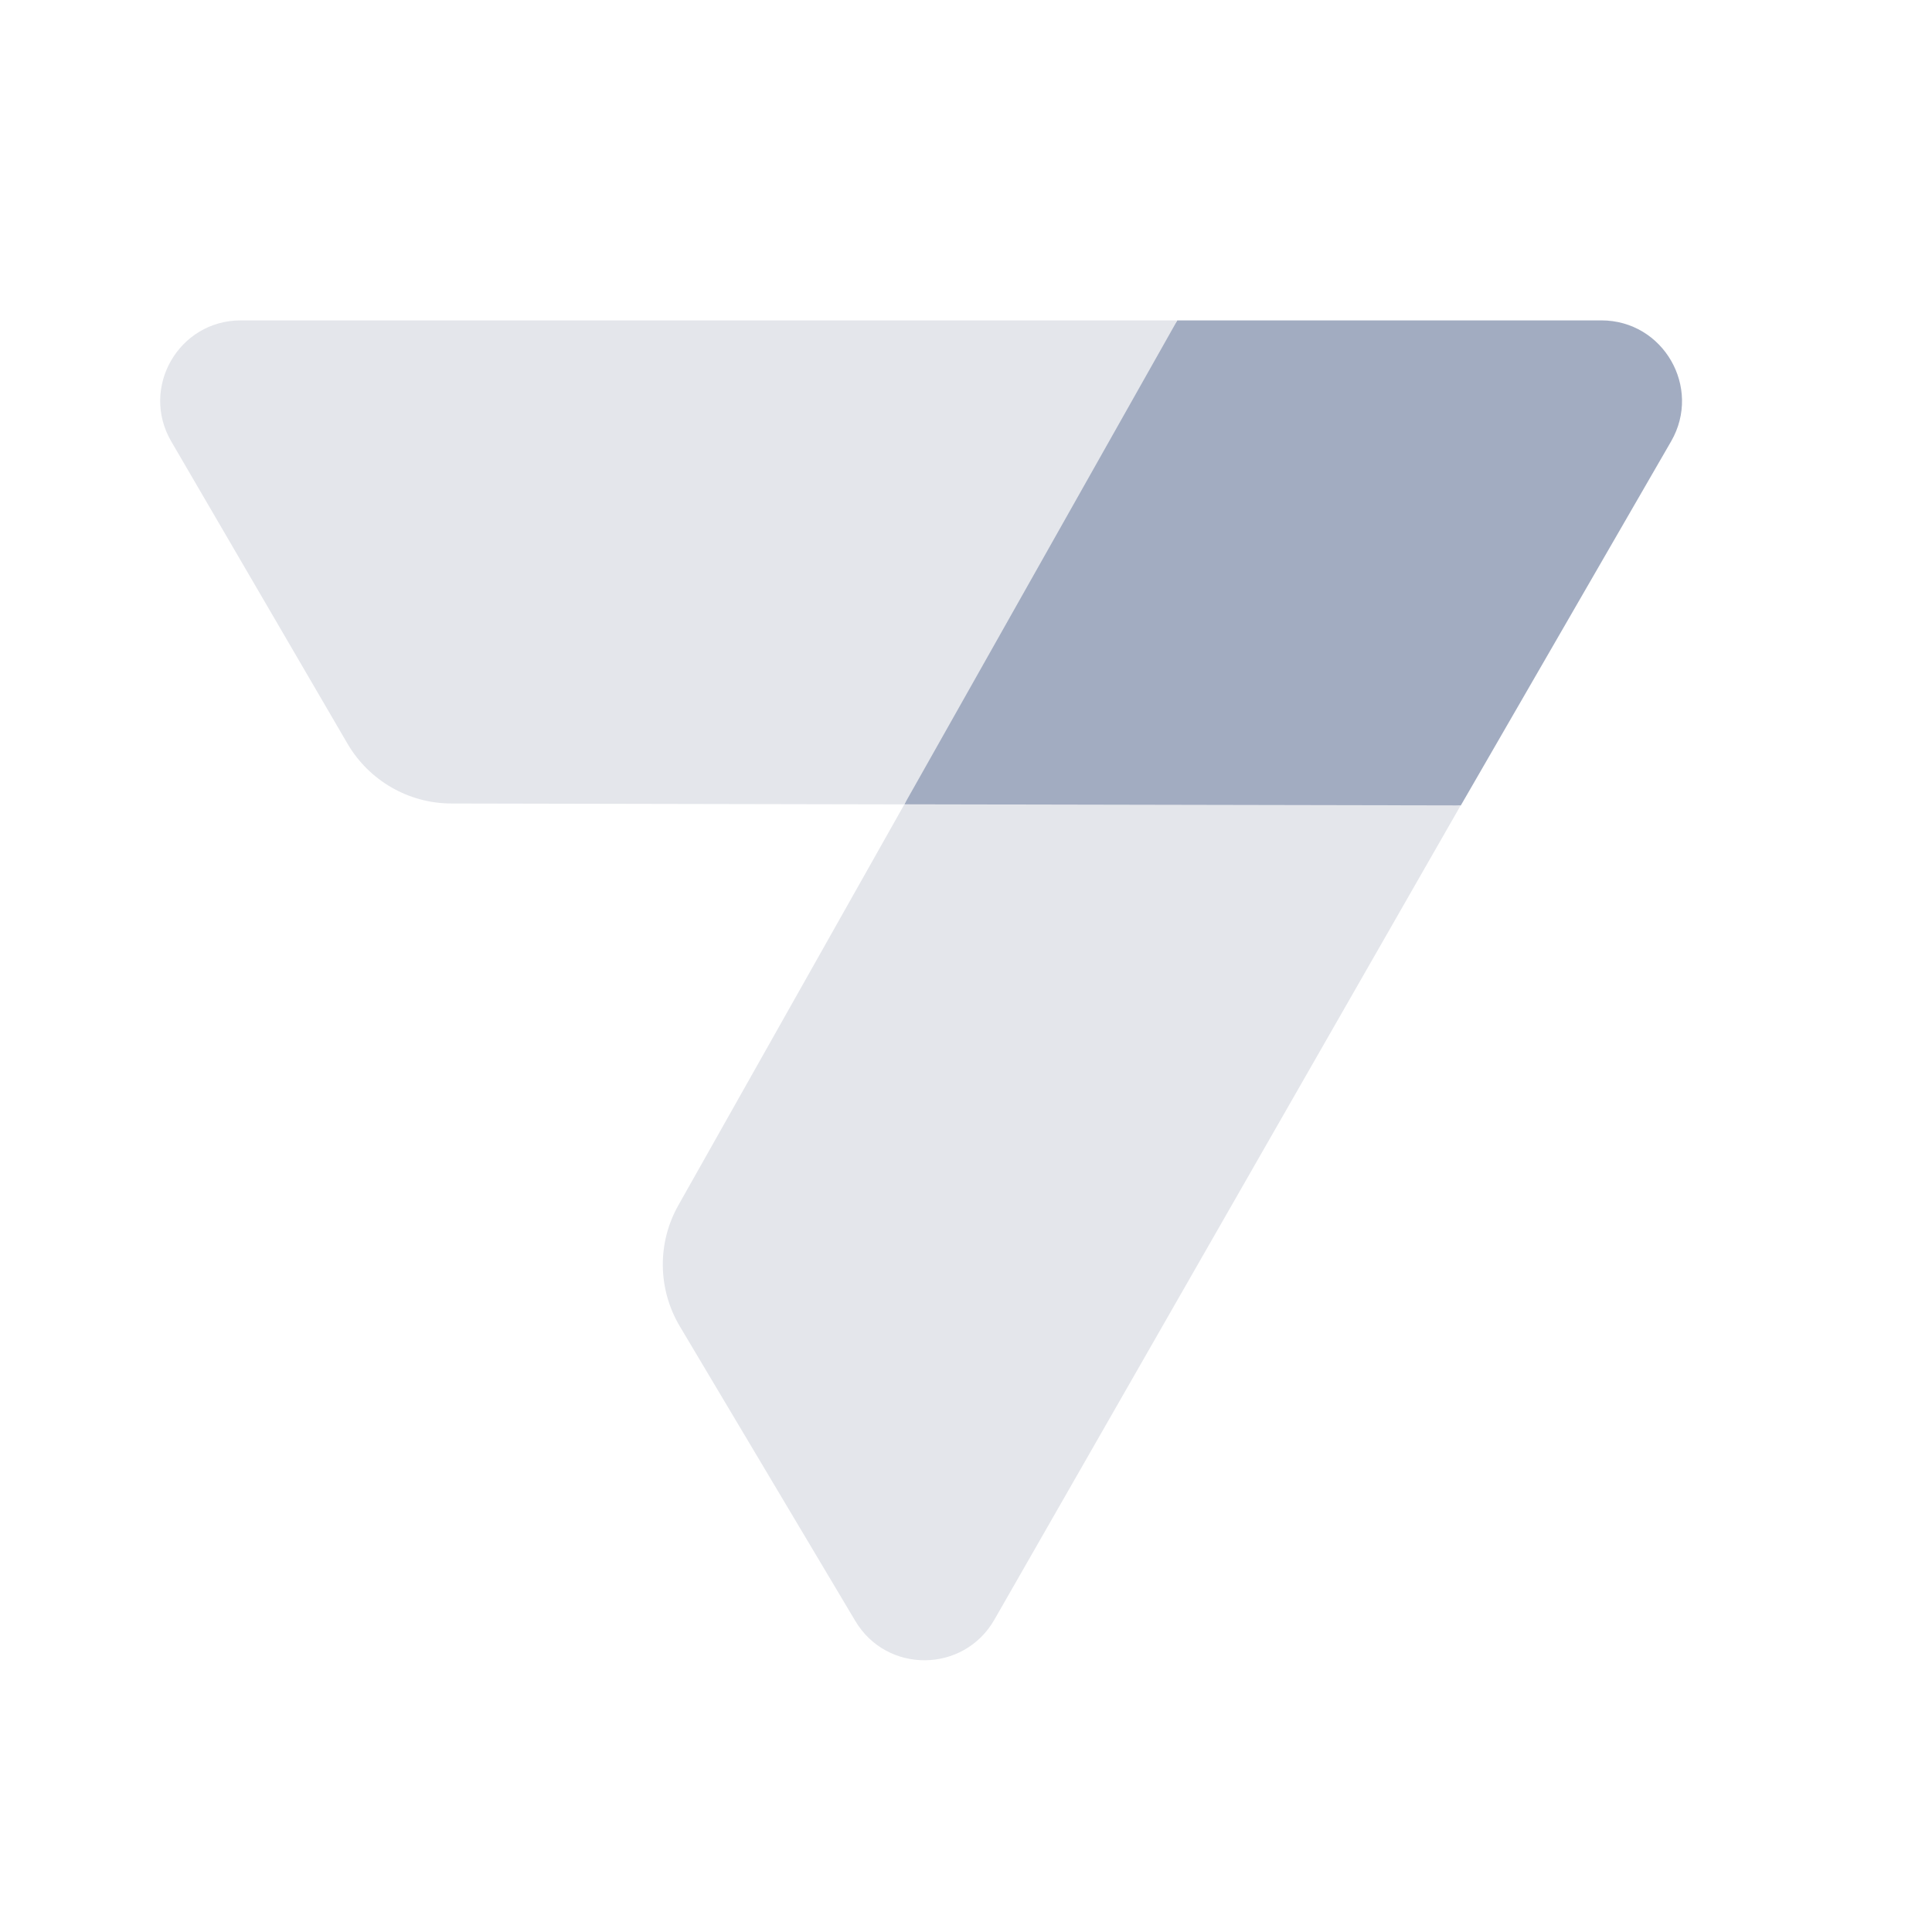
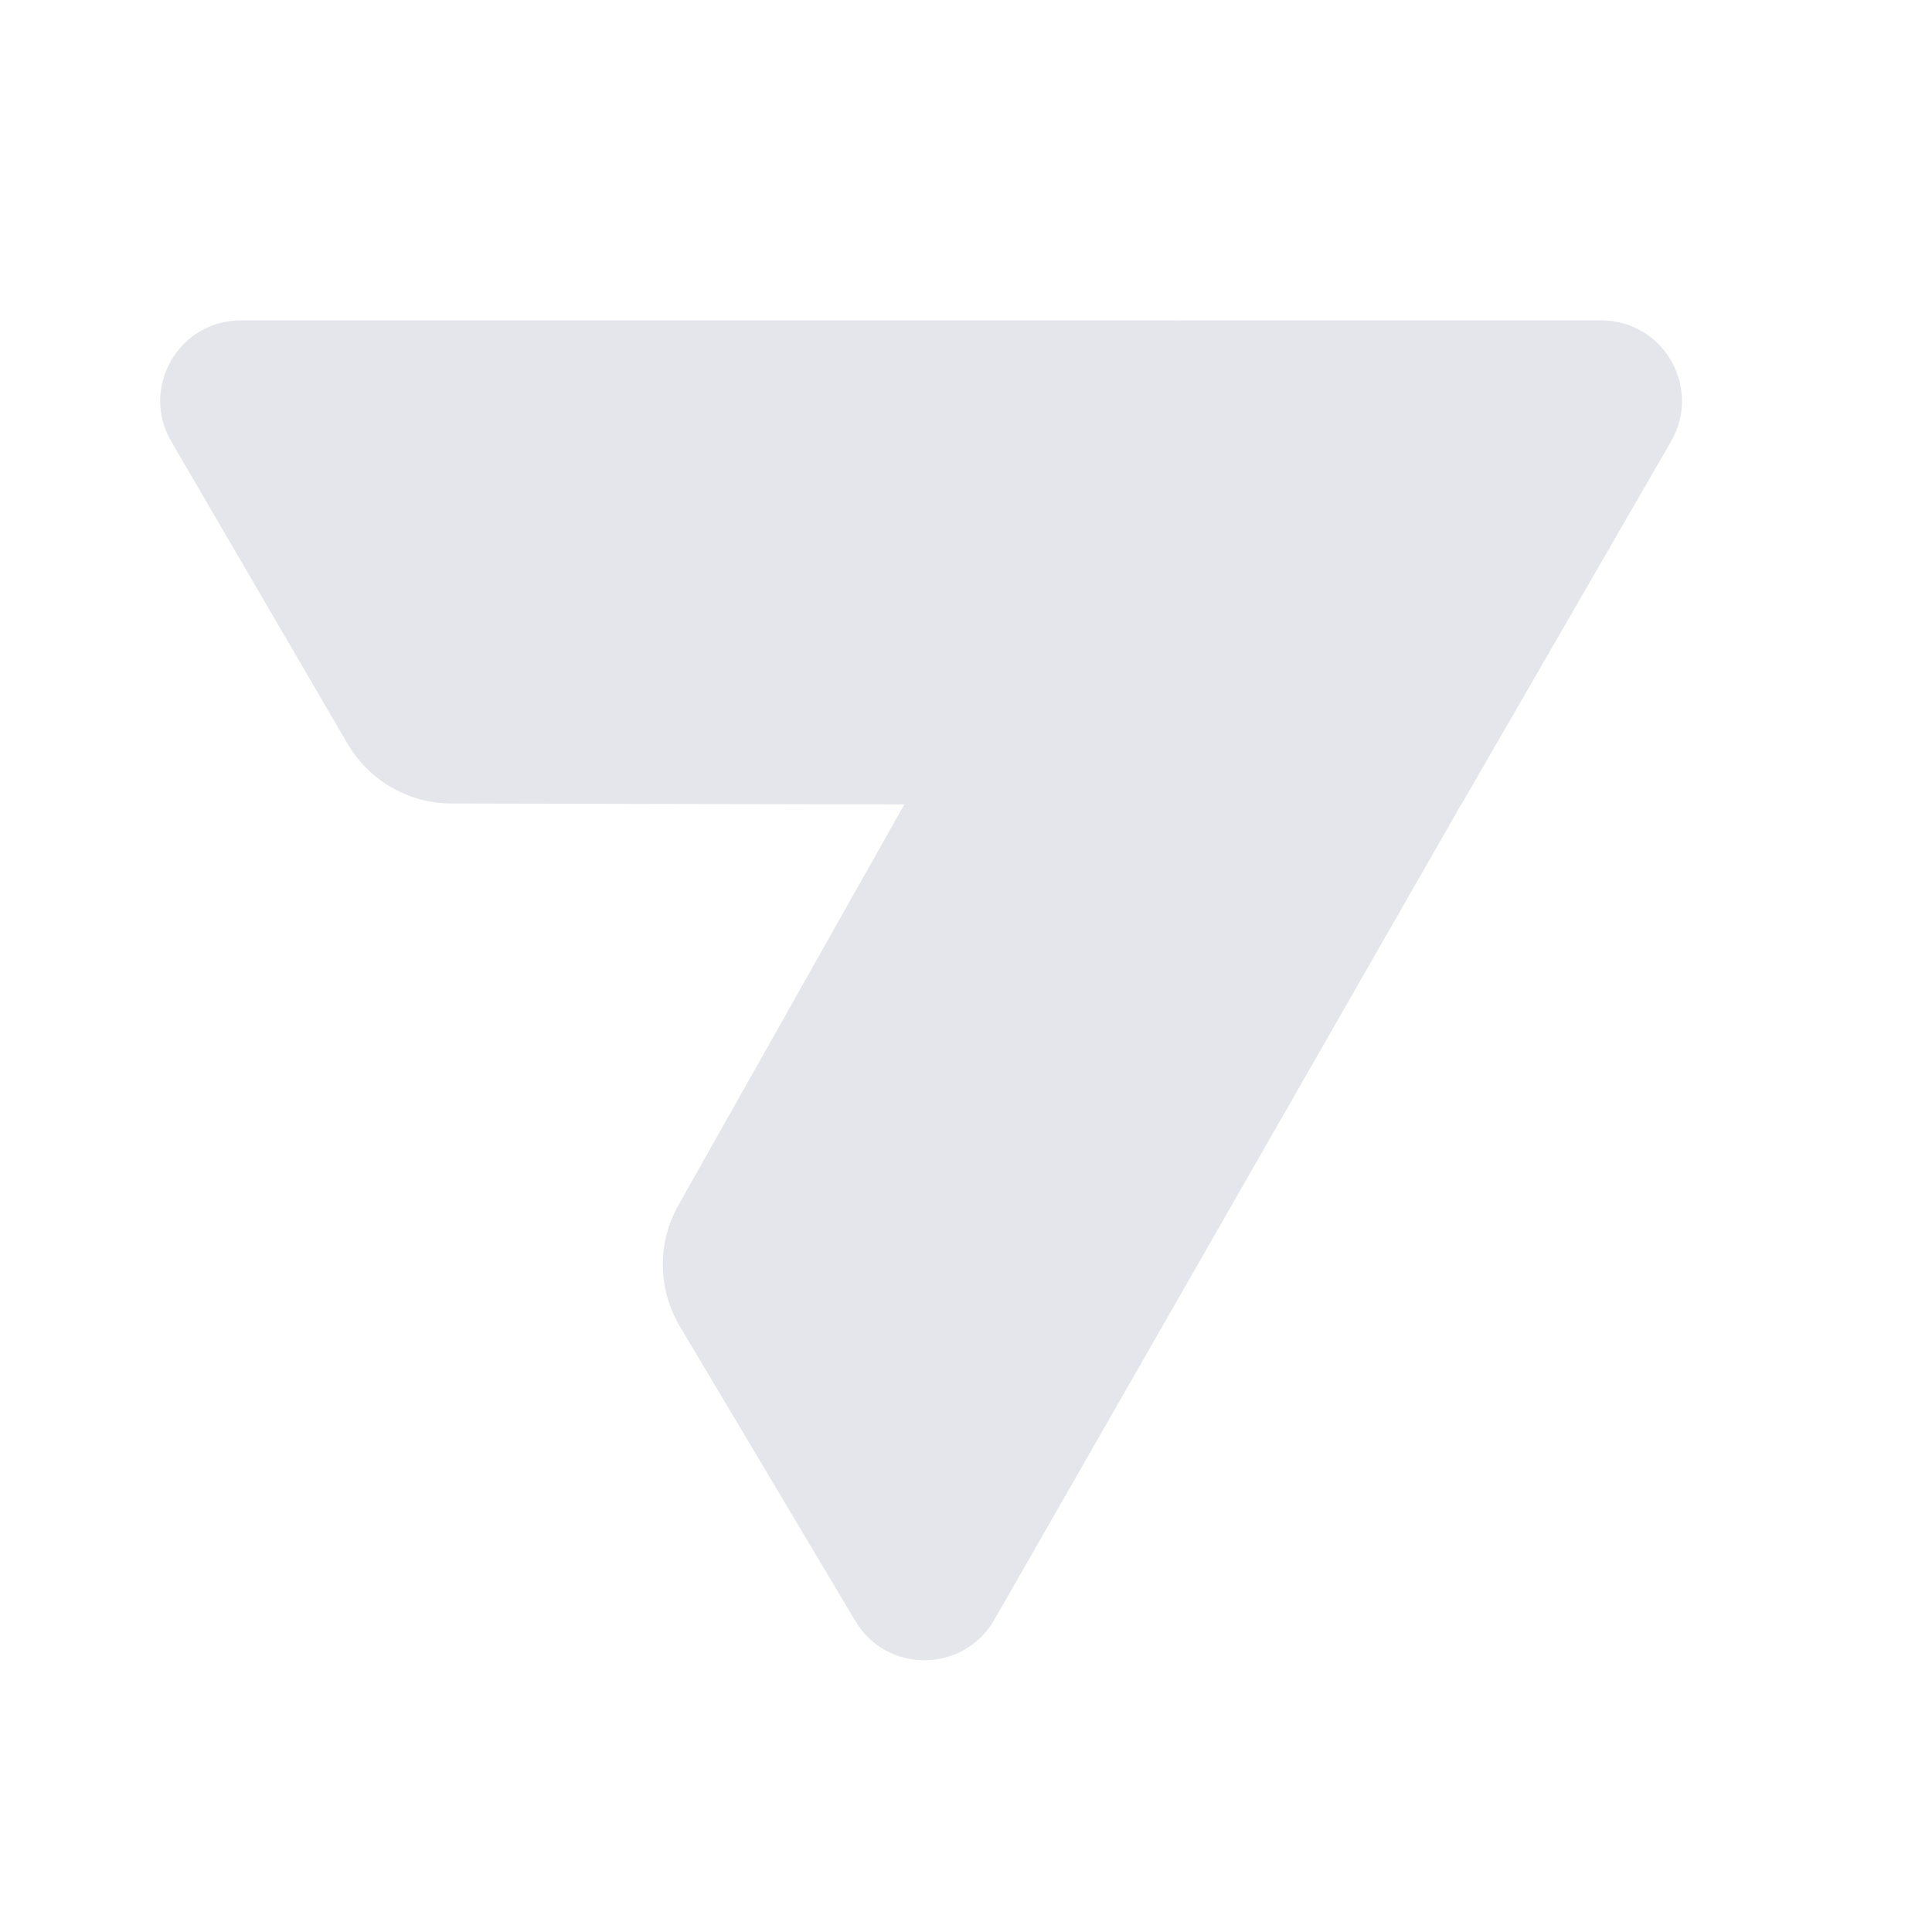
<svg xmlns="http://www.w3.org/2000/svg" version="1.1" id="Standard_product_icon" x="0px" y="0px" viewBox="0 0 192 192" enable-background="new 0 0 192 192" xml:space="preserve">
  <rect id="bounding_box_1_" fill="none" width="192" height="192" />
  <g id="art_layer">
-     <path fill="#a2acc1" d="M159.14,31.84H117L100,56L89.88,79.94L117,83l28.17-2.95l20.91-36.2C169.15,38.51,165.3,31.84,159.14,31.84   z" />
+     <path fill="#e4e6eb" d="M159.14,31.84H117L100,56L89.88,79.94L117,83l28.17-2.95l20.91-36.2C169.15,38.51,165.3,31.84,159.14,31.84   z" />
    <path fill="#e4e6eb" d="M17.02,43.87L34.53,73.9c2.15,3.68,6.08,5.95,10.34,5.95l45,0.09L117,31.84H23.93   C17.75,31.84,13.91,38.54,17.02,43.87z" />
    <path fill="#e4e6eb" d="M98.81,160.98c-3.05,5.3-10.68,5.37-13.81,0.11l-17.44-29.28c-2.2-3.7-2.26-8.29-0.14-12.04l22.46-39.84   l55.28,0.11L98.81,160.98z" />
  </g>
</svg>
